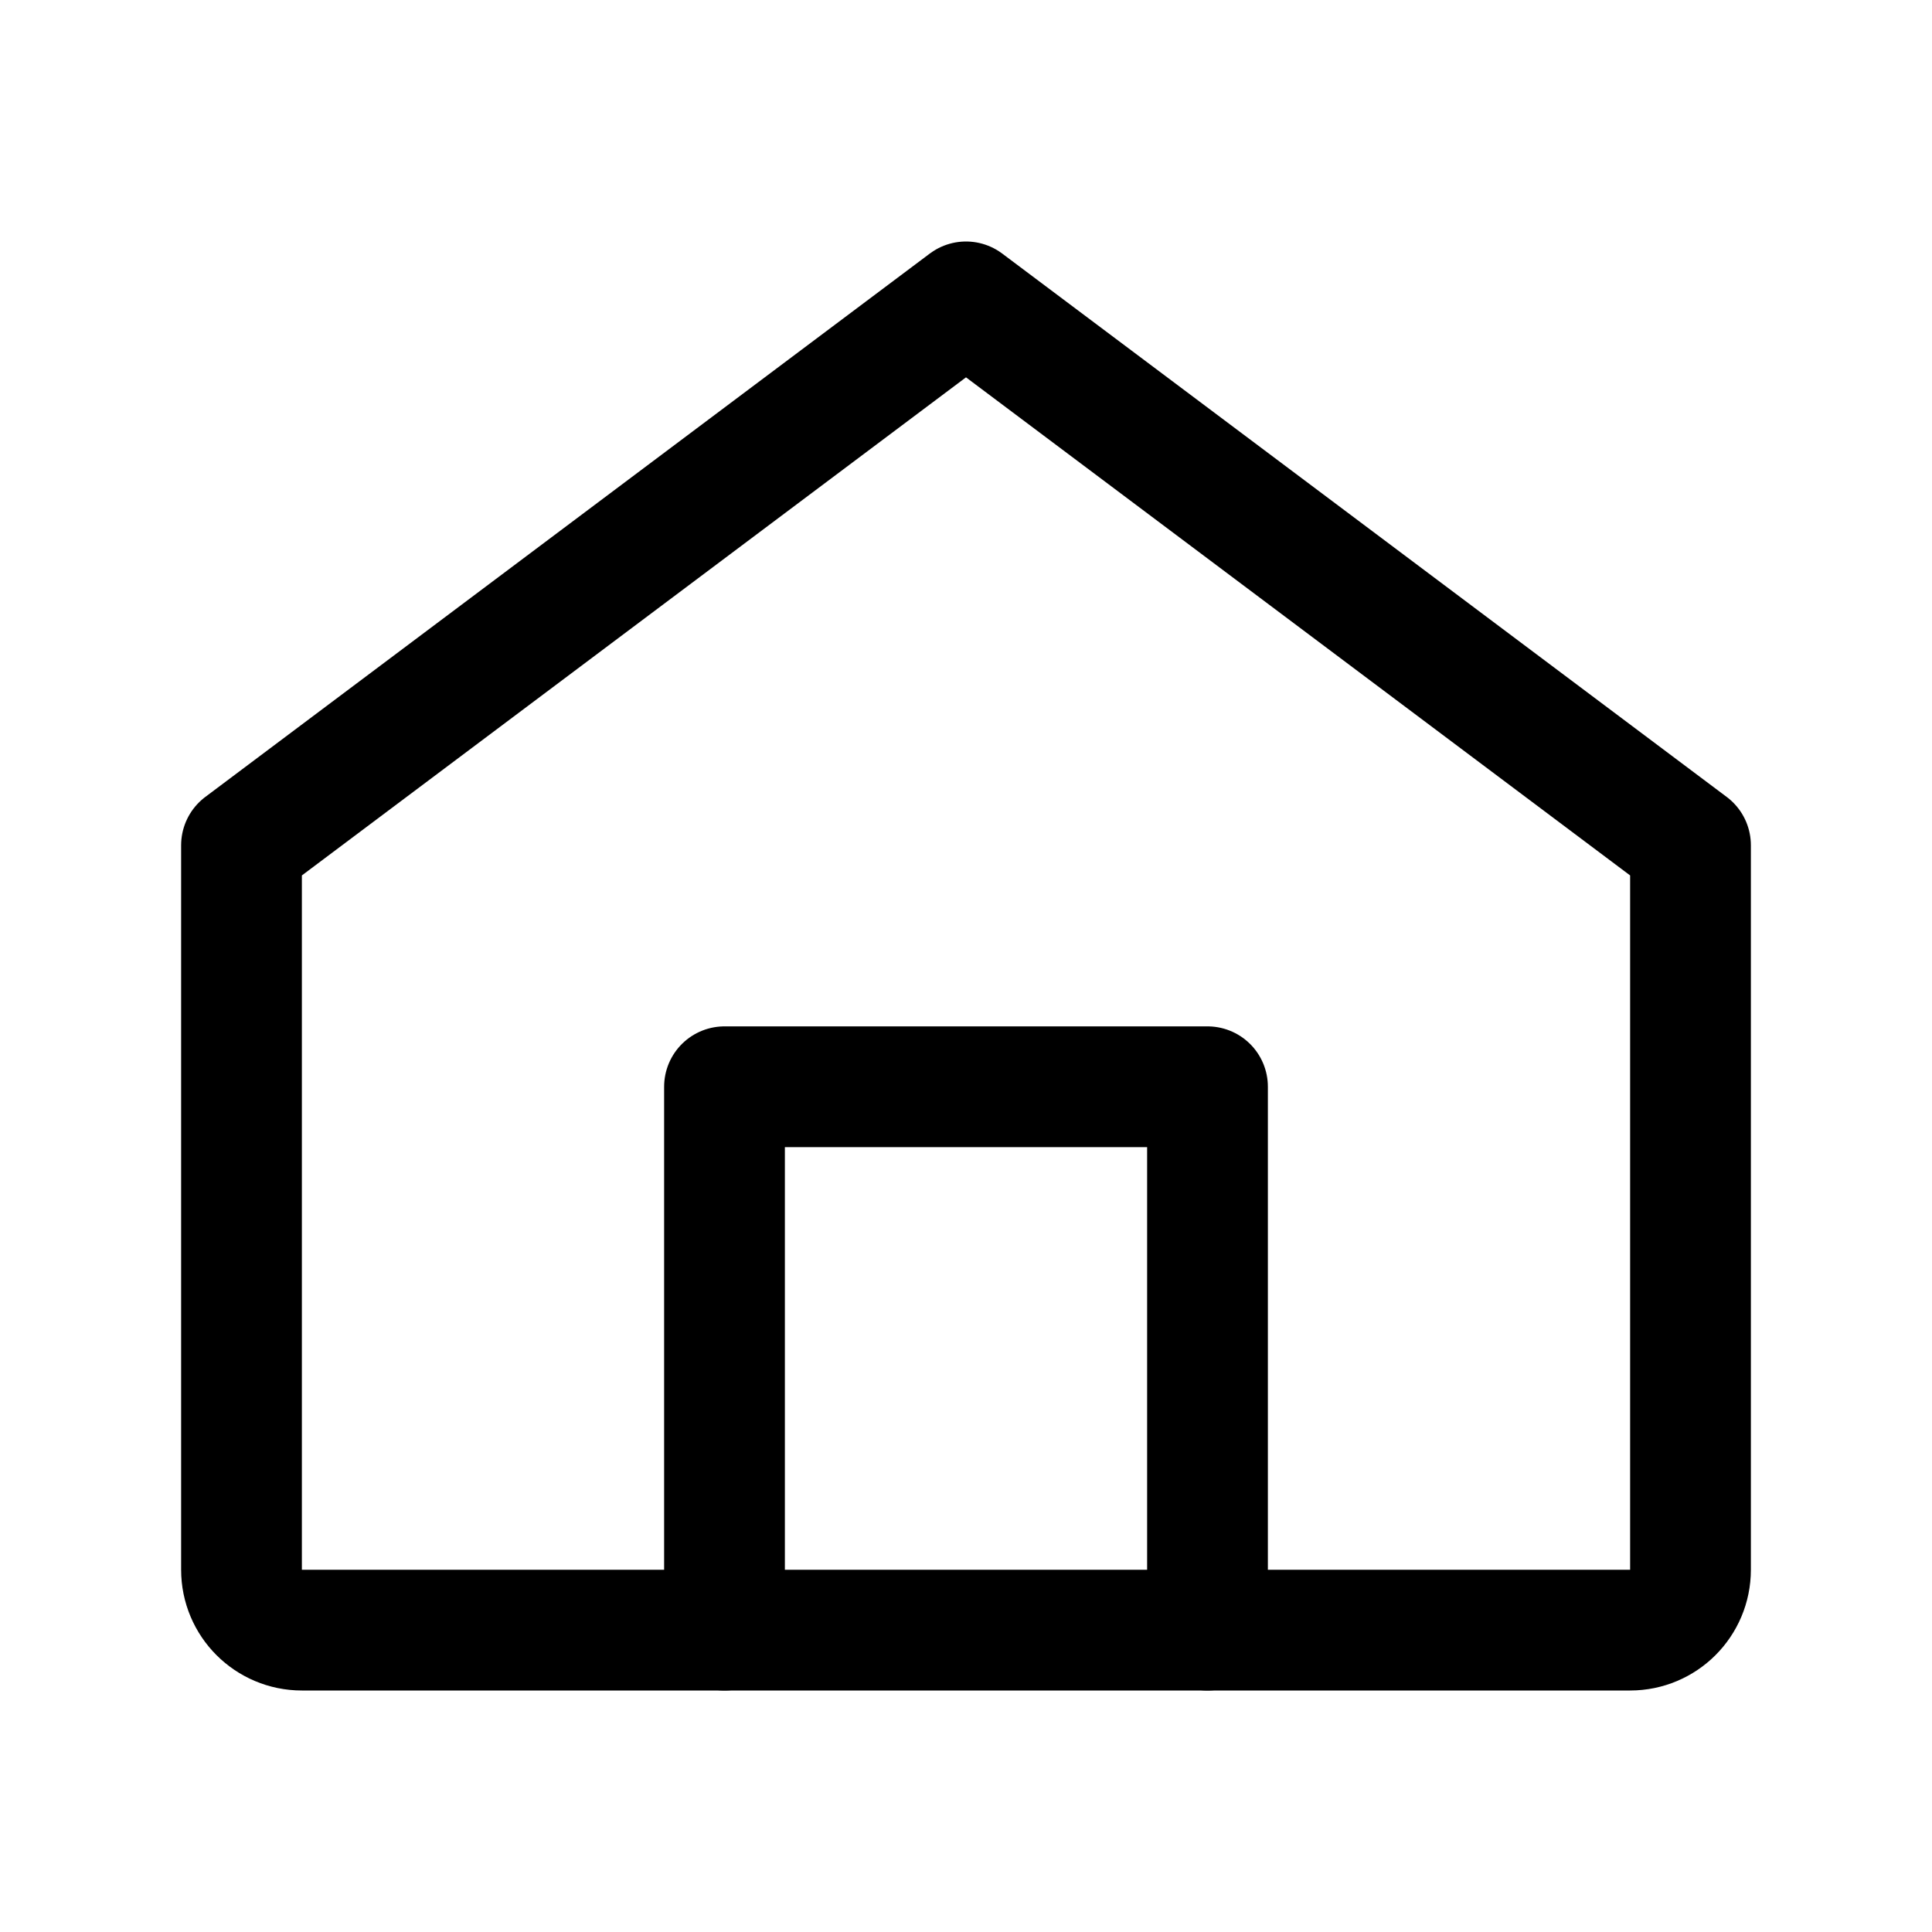
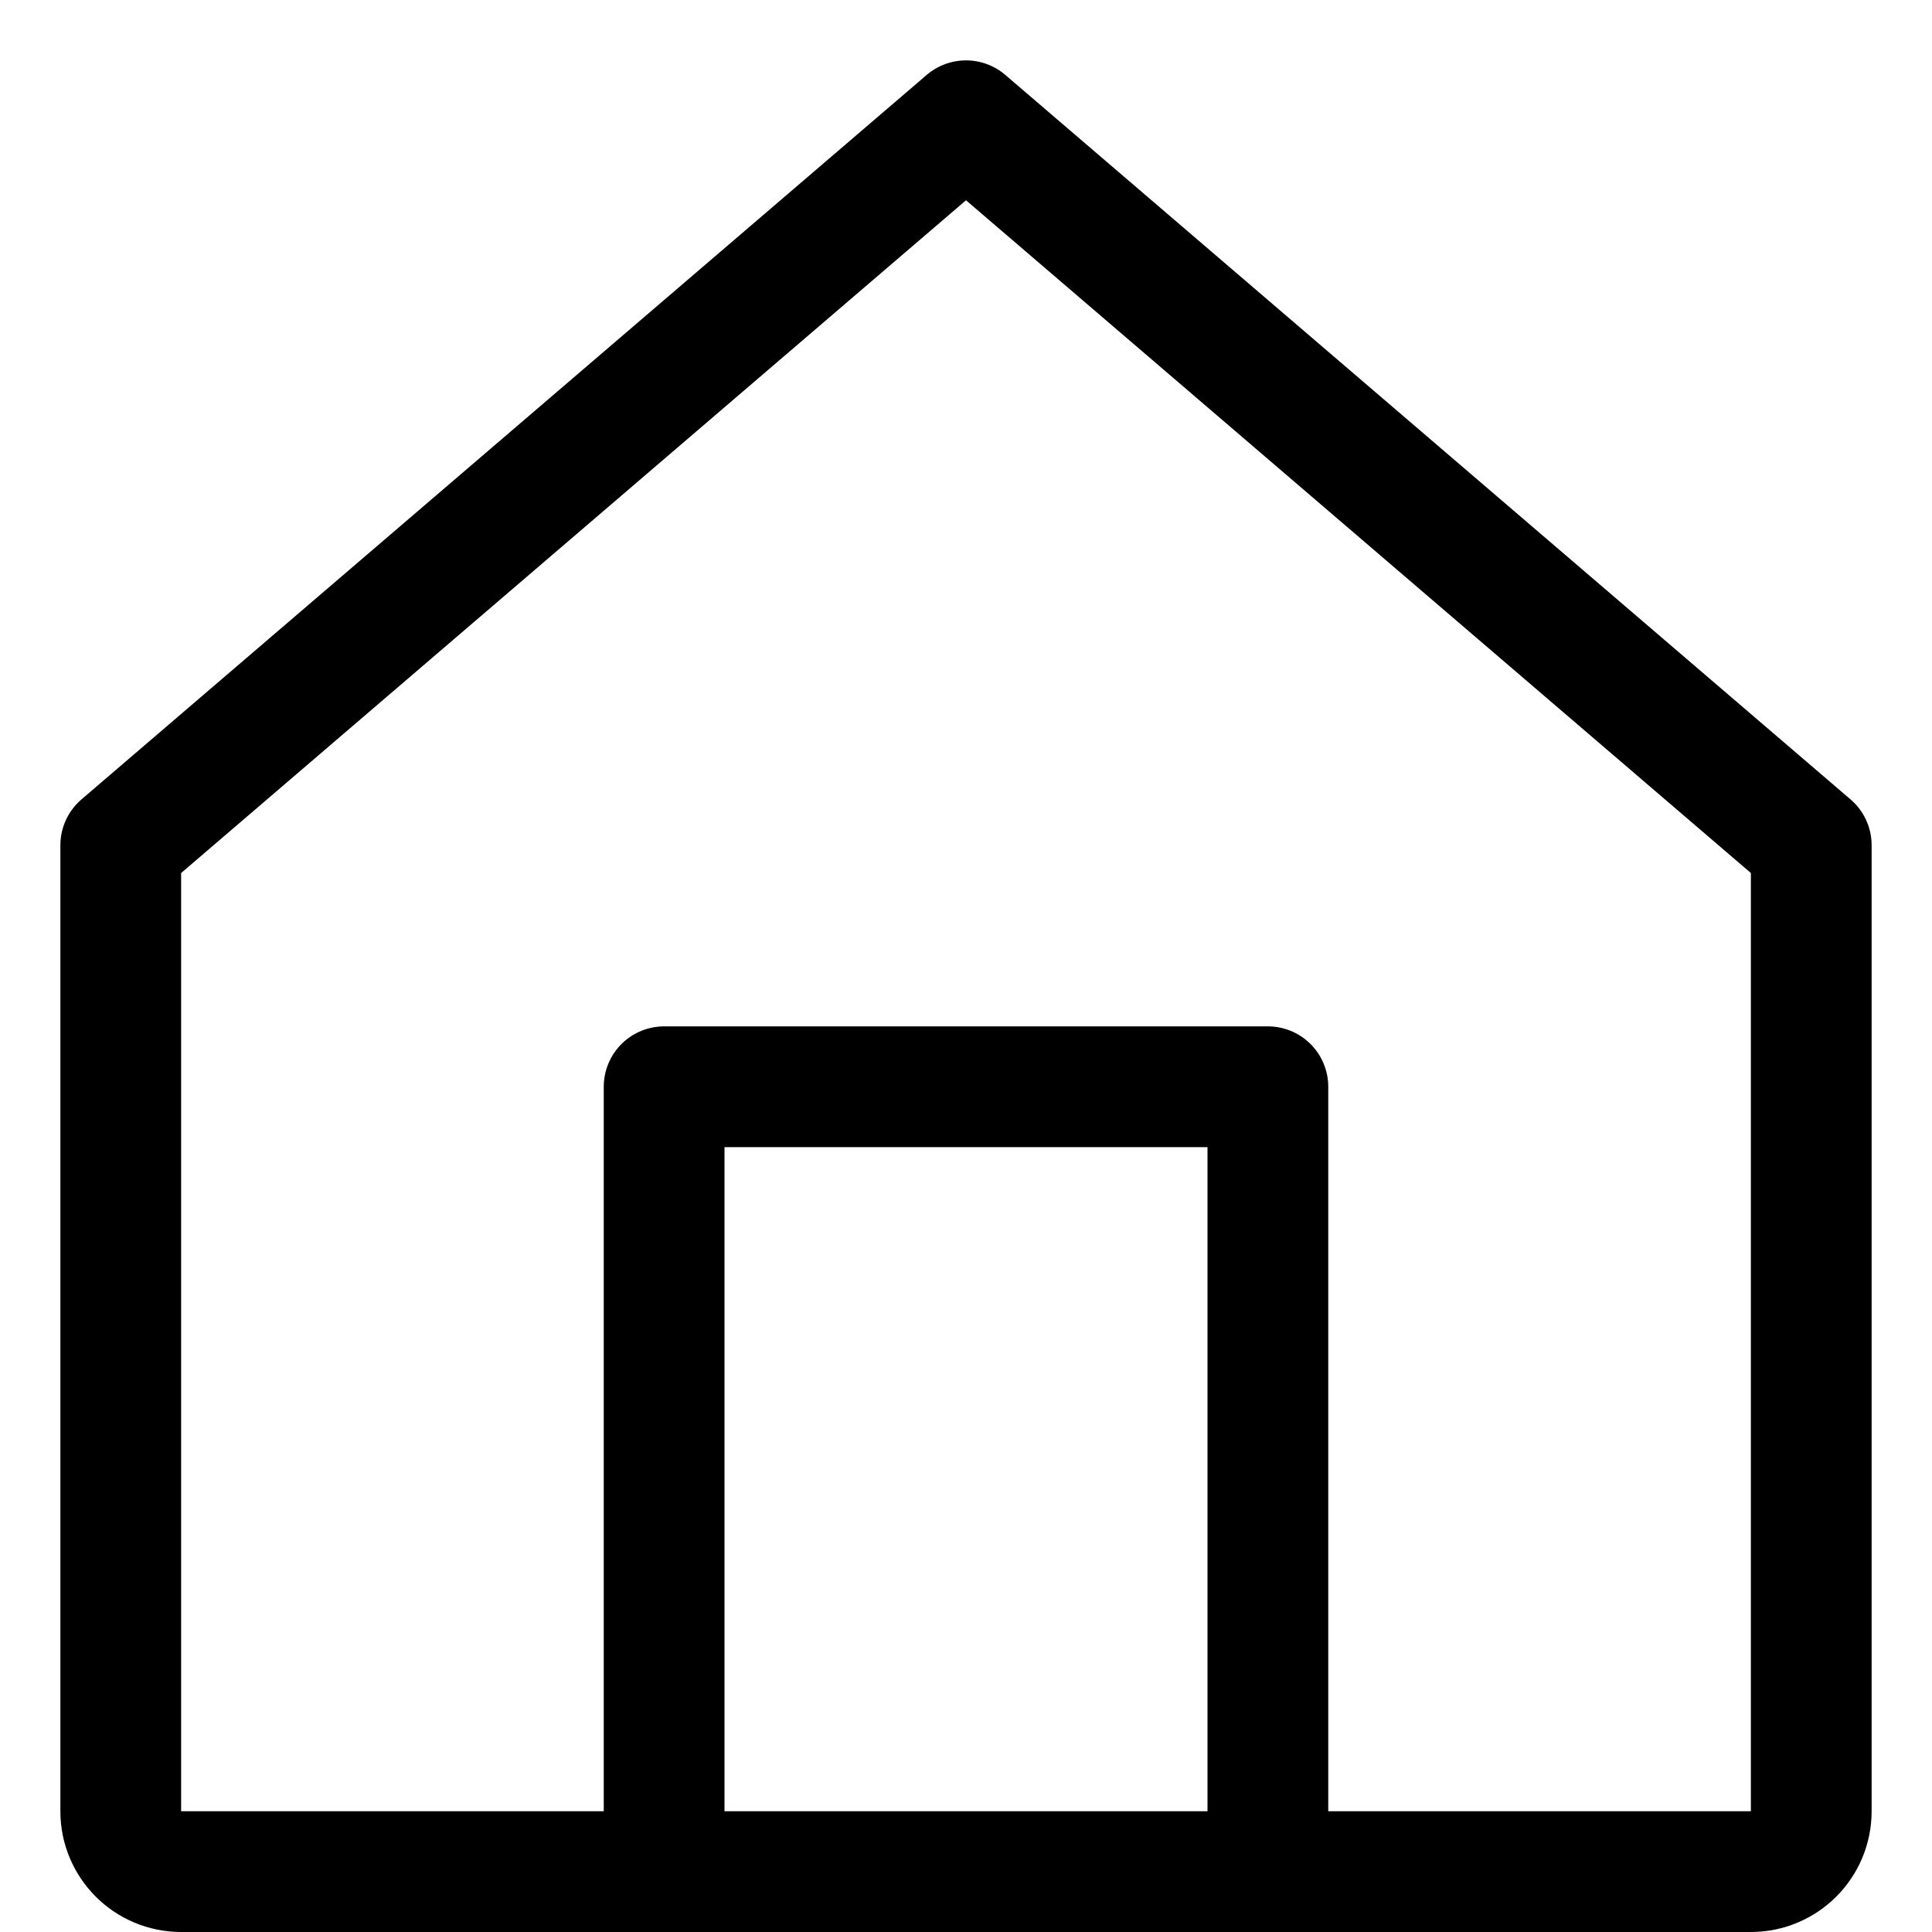
- <svg xmlns="http://www.w3.org/2000/svg" width="64" height="64" viewBox="0 0 64 64" aria-hidden="true" role="img">
-   <rect width="64" height="64" fill="none" />
-   <g stroke="currentColor" stroke-width="4" stroke-linecap="round" stroke-linejoin="round" fill="none">
-     <path d="M8 28L32 10l24 18v24a2 2 0 0 1-2 2H10a2 2 0 0 1-2-2V28z" />
-     <path d="M24 54V36h16v18" />
-   </g>
+ <svg xmlns="http://www.w3.org/2000/svg" viewBox="0 0 64 64" width="64" height="64" fill="none" stroke="currentColor" stroke-width="4" stroke-linecap="round" stroke-linejoin="round">
+   <path d="M4 28L32 4l28 24v32a2 2 0 0 1-2 2H6a2 2 0 0 1-2-2V28z" />
+   <path d="M22 60V36h20v24" />
</svg>
